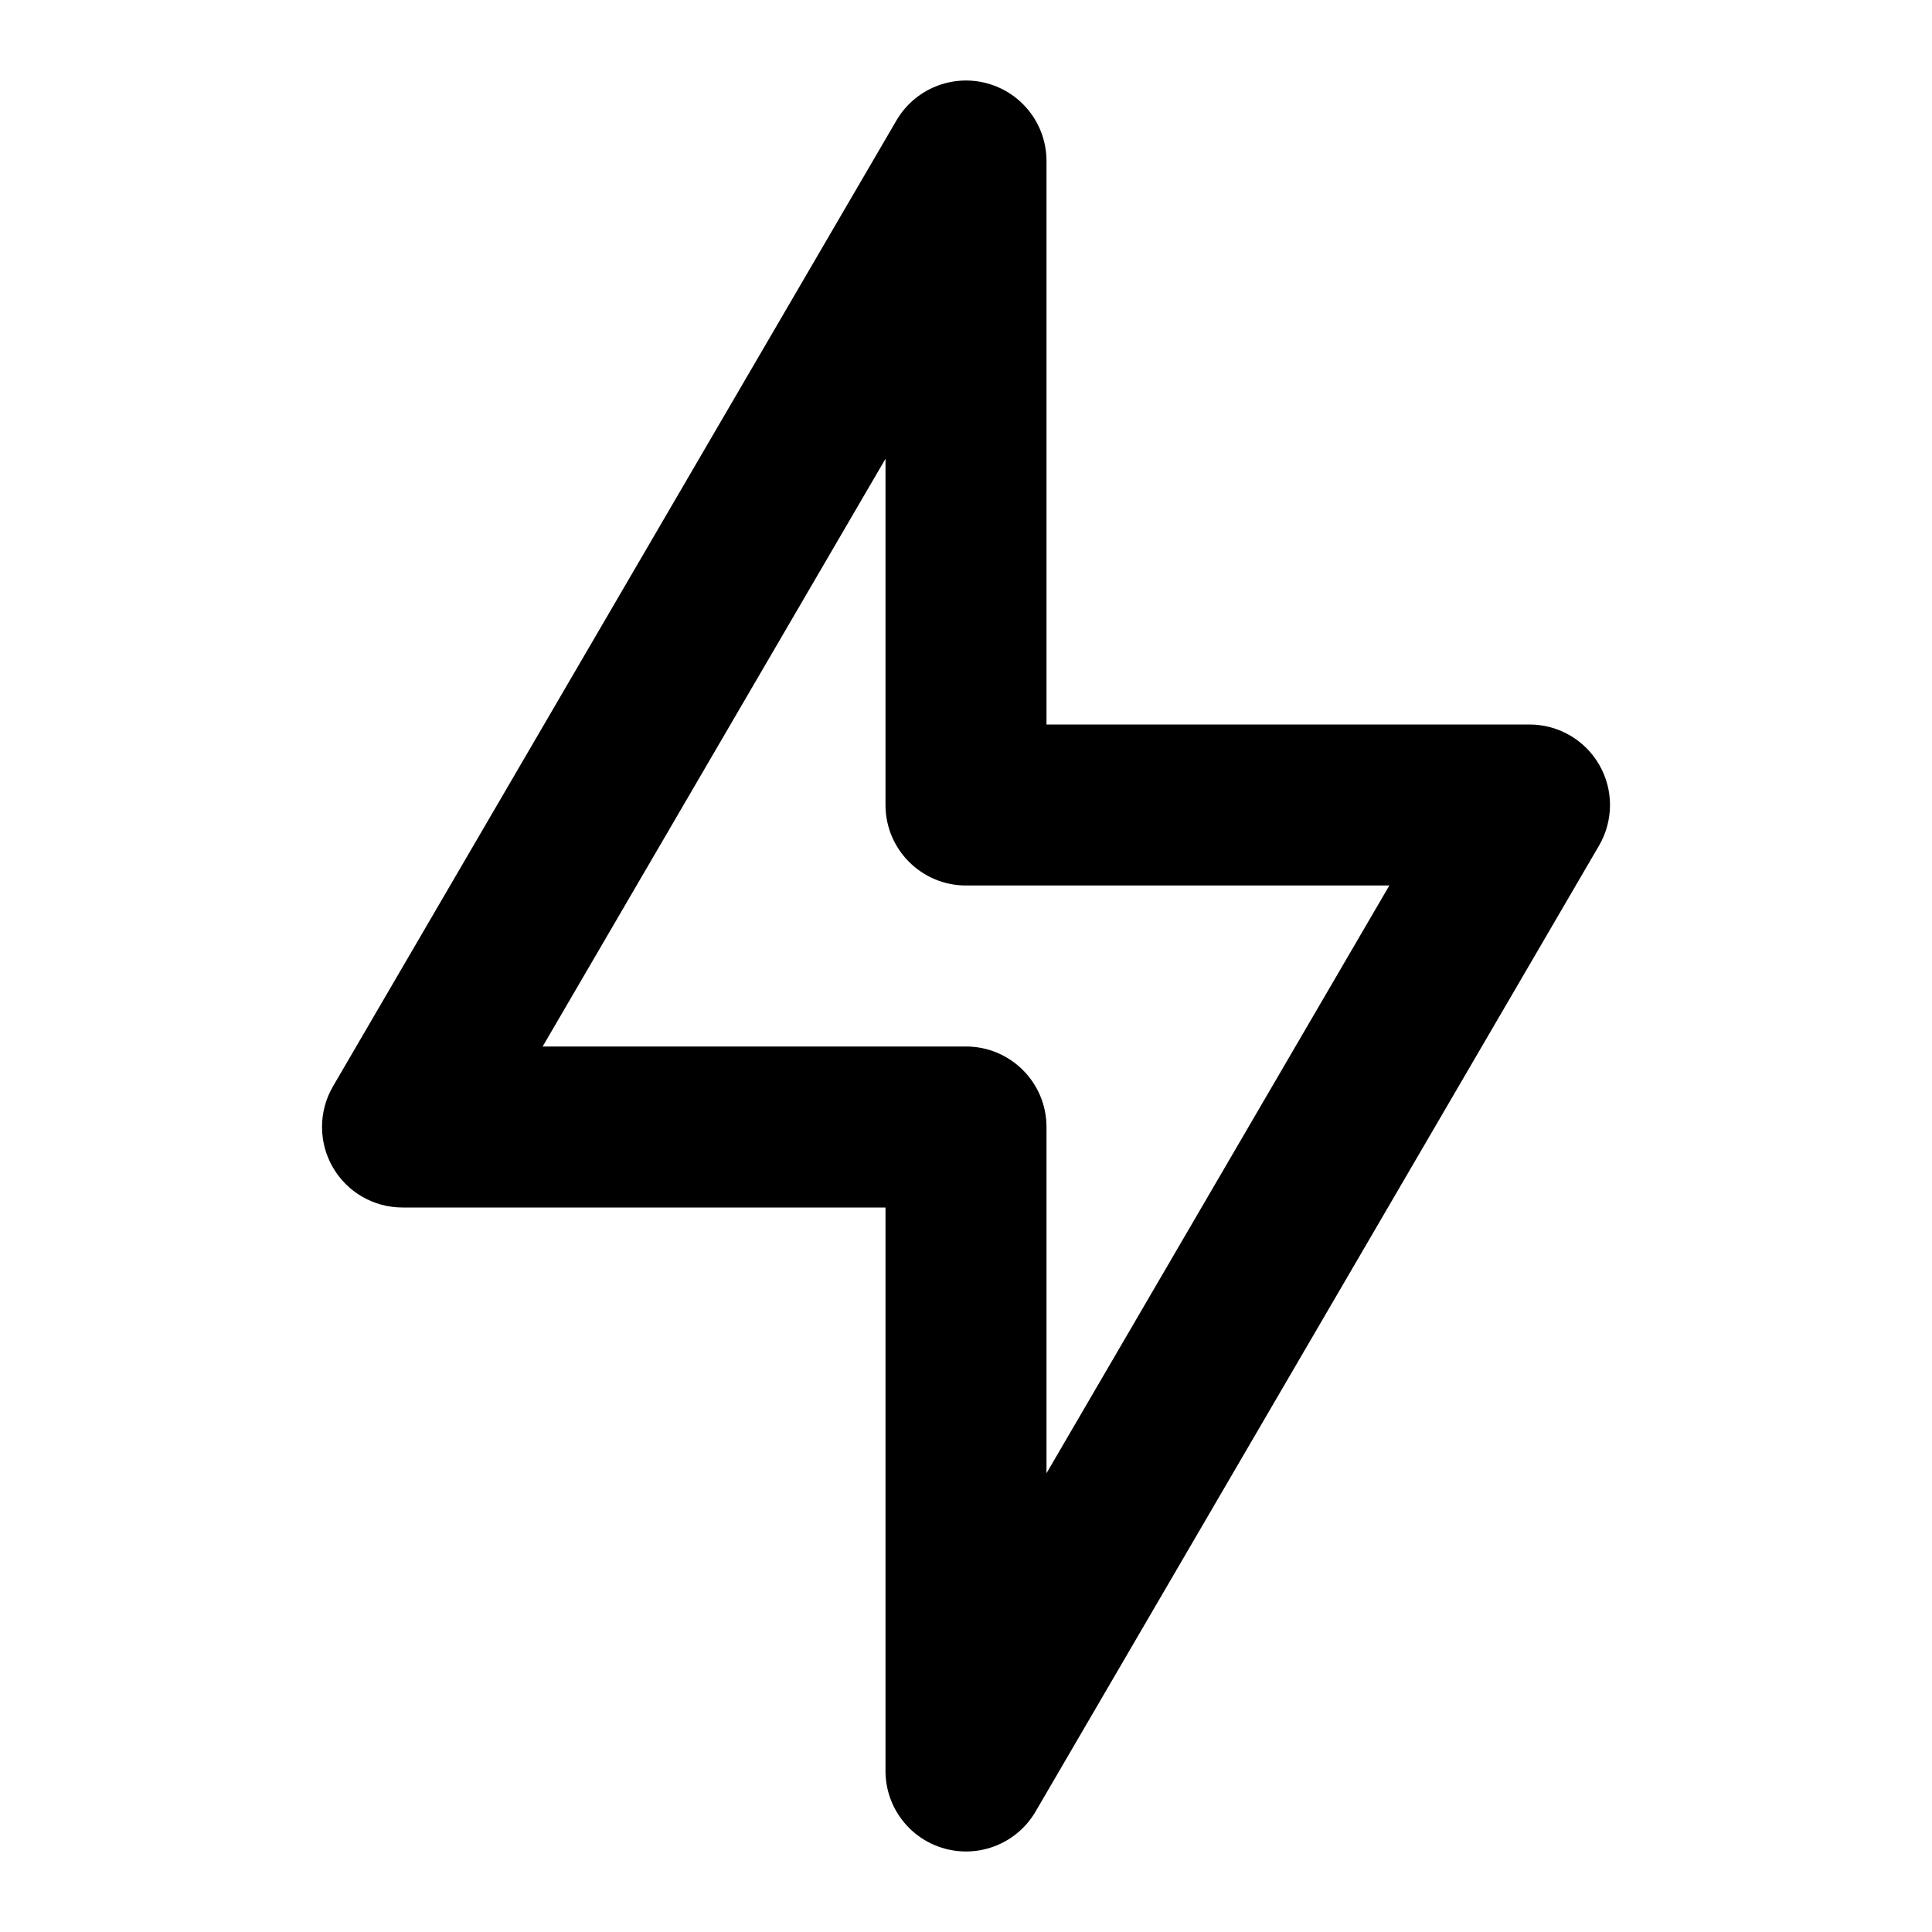
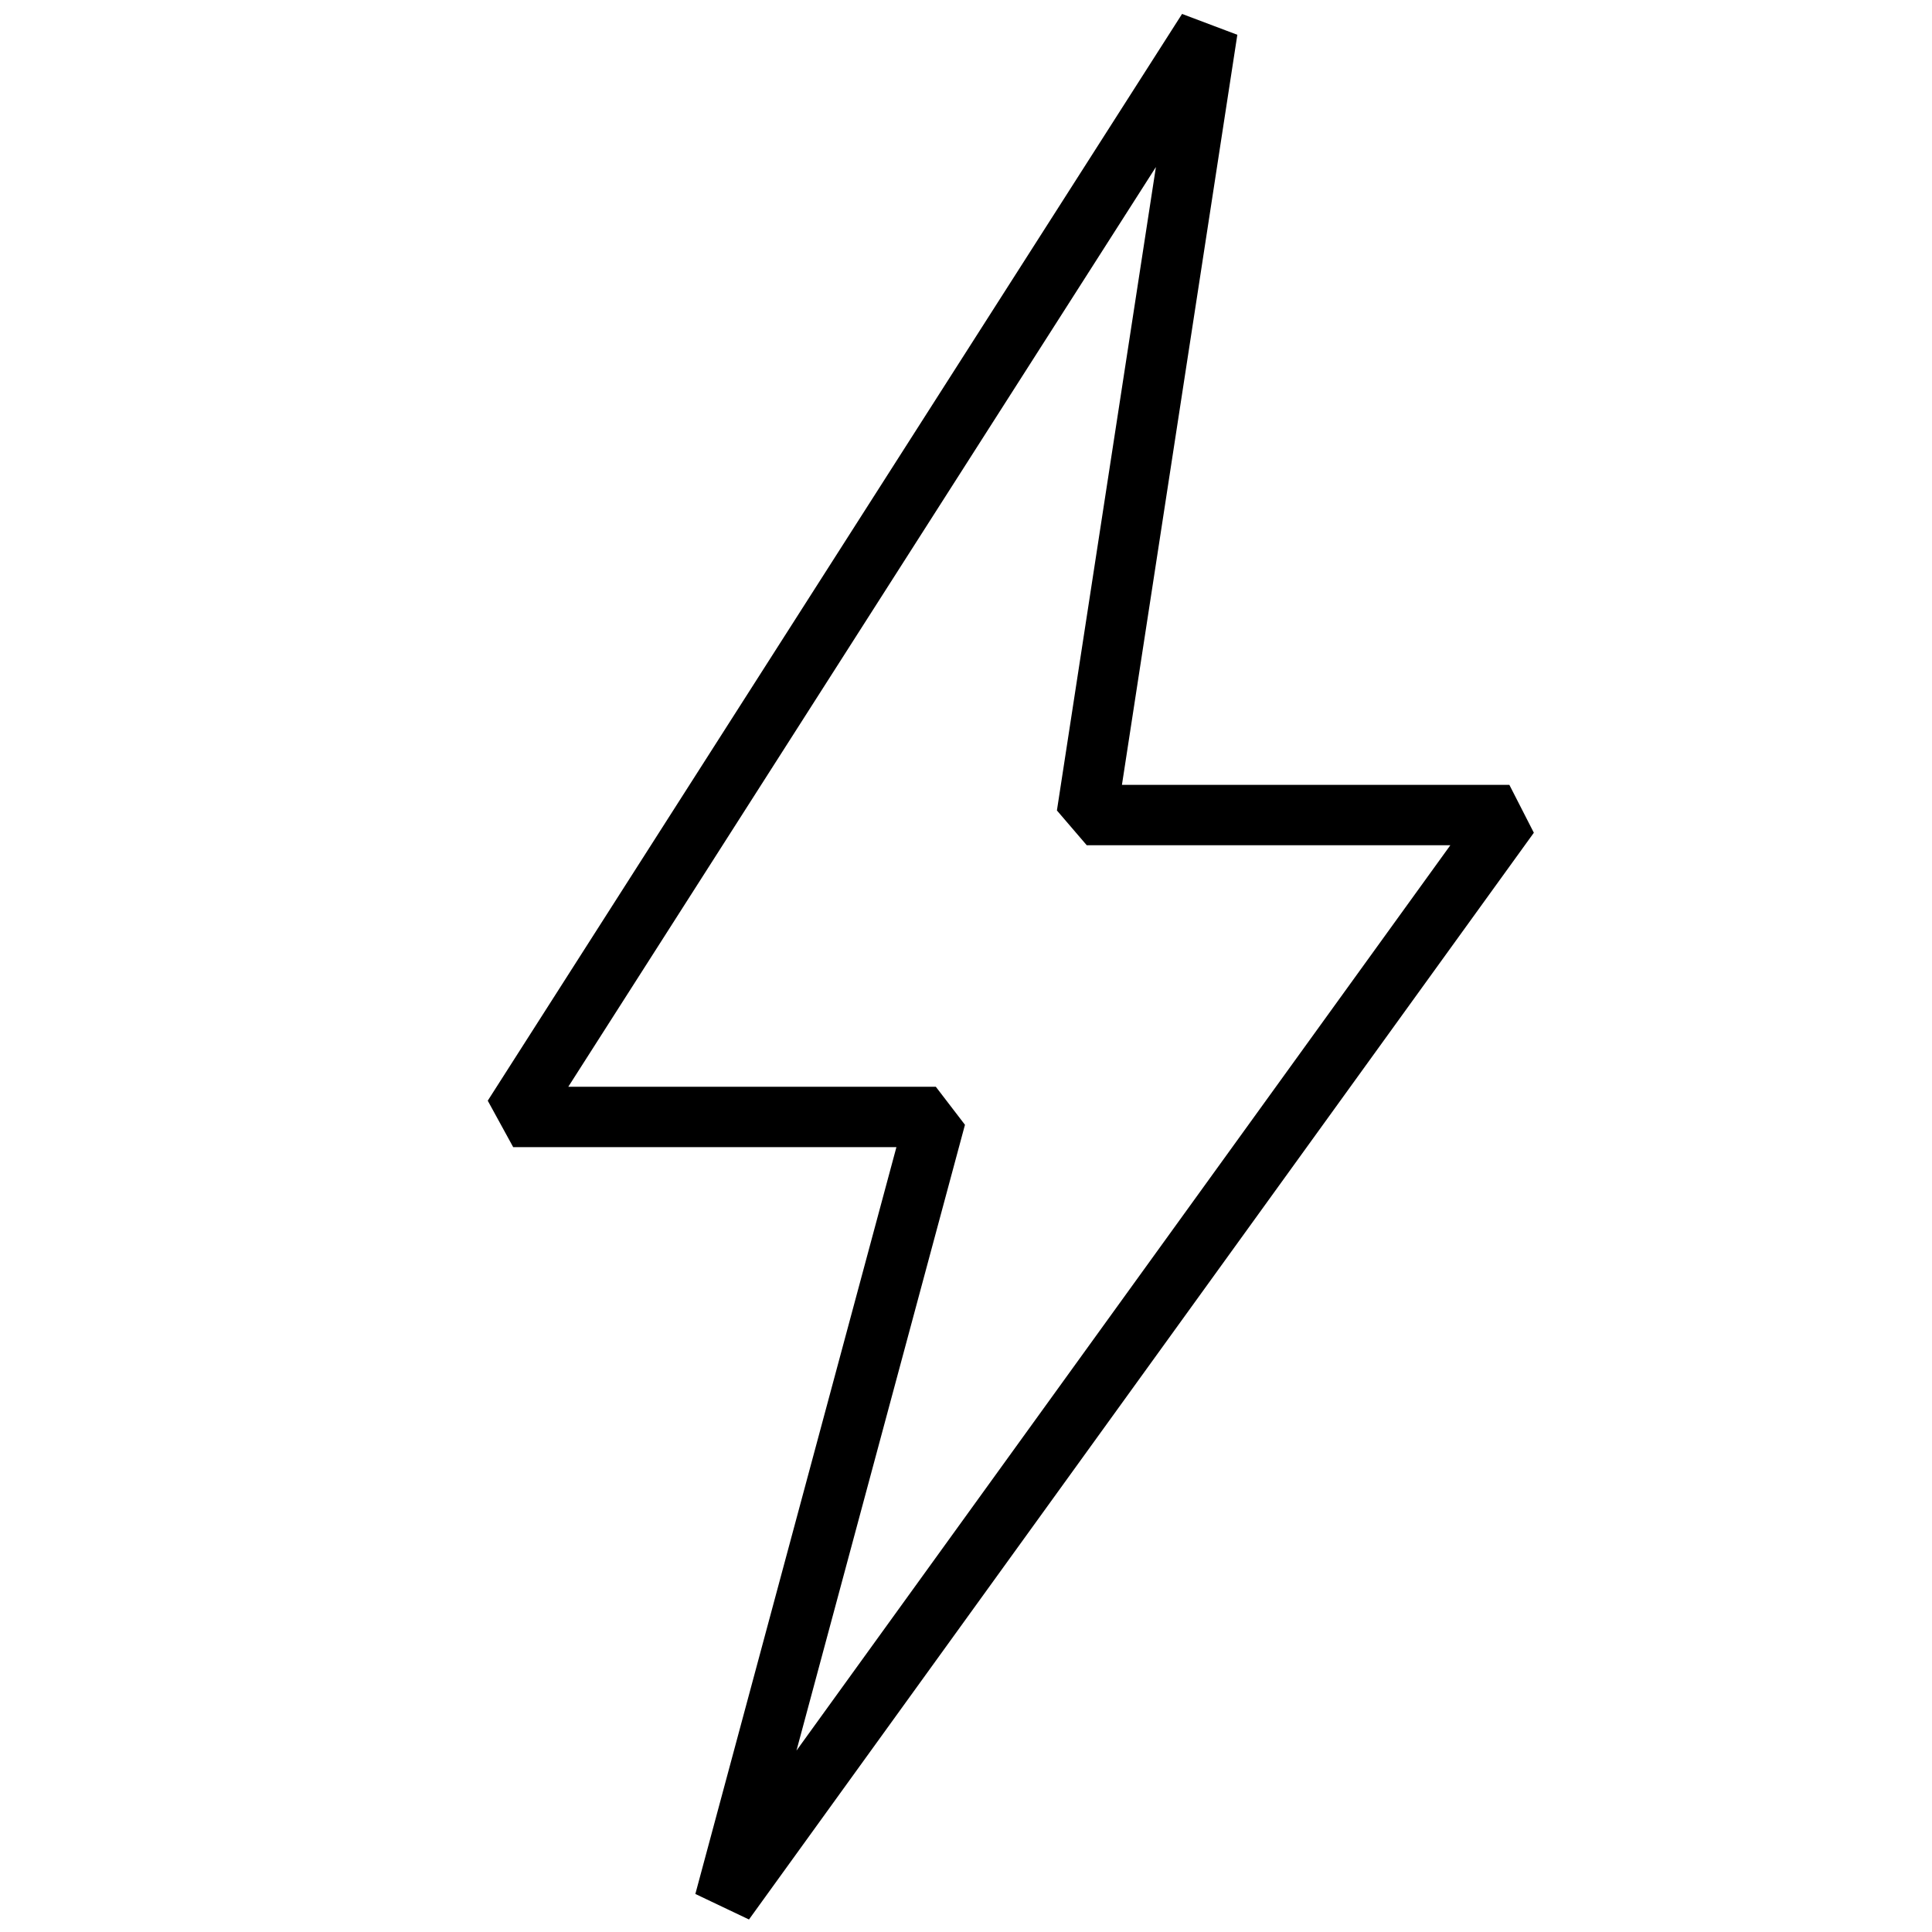
- <svg xmlns="http://www.w3.org/2000/svg" width="800px" height="800px" viewBox="0 0 24 24" fill="none">
-   <path fill-rule="evenodd" clip-rule="evenodd" d="M12.261 1.035C12.697 1.153 13 1.548 13 2V9H19C19.358 9 19.689 9.191 19.867 9.502C20.046 9.812 20.044 10.194 19.864 10.504L12.864 22.504C12.636 22.894 12.175 23.083 11.739 22.965C11.303 22.847 11 22.452 11 22V15H5C4.642 15 4.311 14.809 4.133 14.498C3.955 14.188 3.956 13.805 4.136 13.496L11.136 1.496C11.364 1.106 11.825 0.917 12.261 1.035ZM6.741 13H12C12.552 13 13 13.448 13 14V18.301L17.259 11H12C11.448 11 11 10.552 11 10V5.699L6.741 13Z" fill="#000000" />
+ <svg xmlns="http://www.w3.org/2000/svg" version="1.1" id="Layer_1" width="800px" height="800px" viewBox="0 0 64 64" enable-background="new 0 0 64 64" xml:space="preserve">
+   <polygon fill="none" stroke="#000000" stroke-width="2" stroke-linejoin="bevel" stroke-miterlimit="10" points="40,1 17,37 31,37   24,63 50,27 36,27 " />
</svg>
